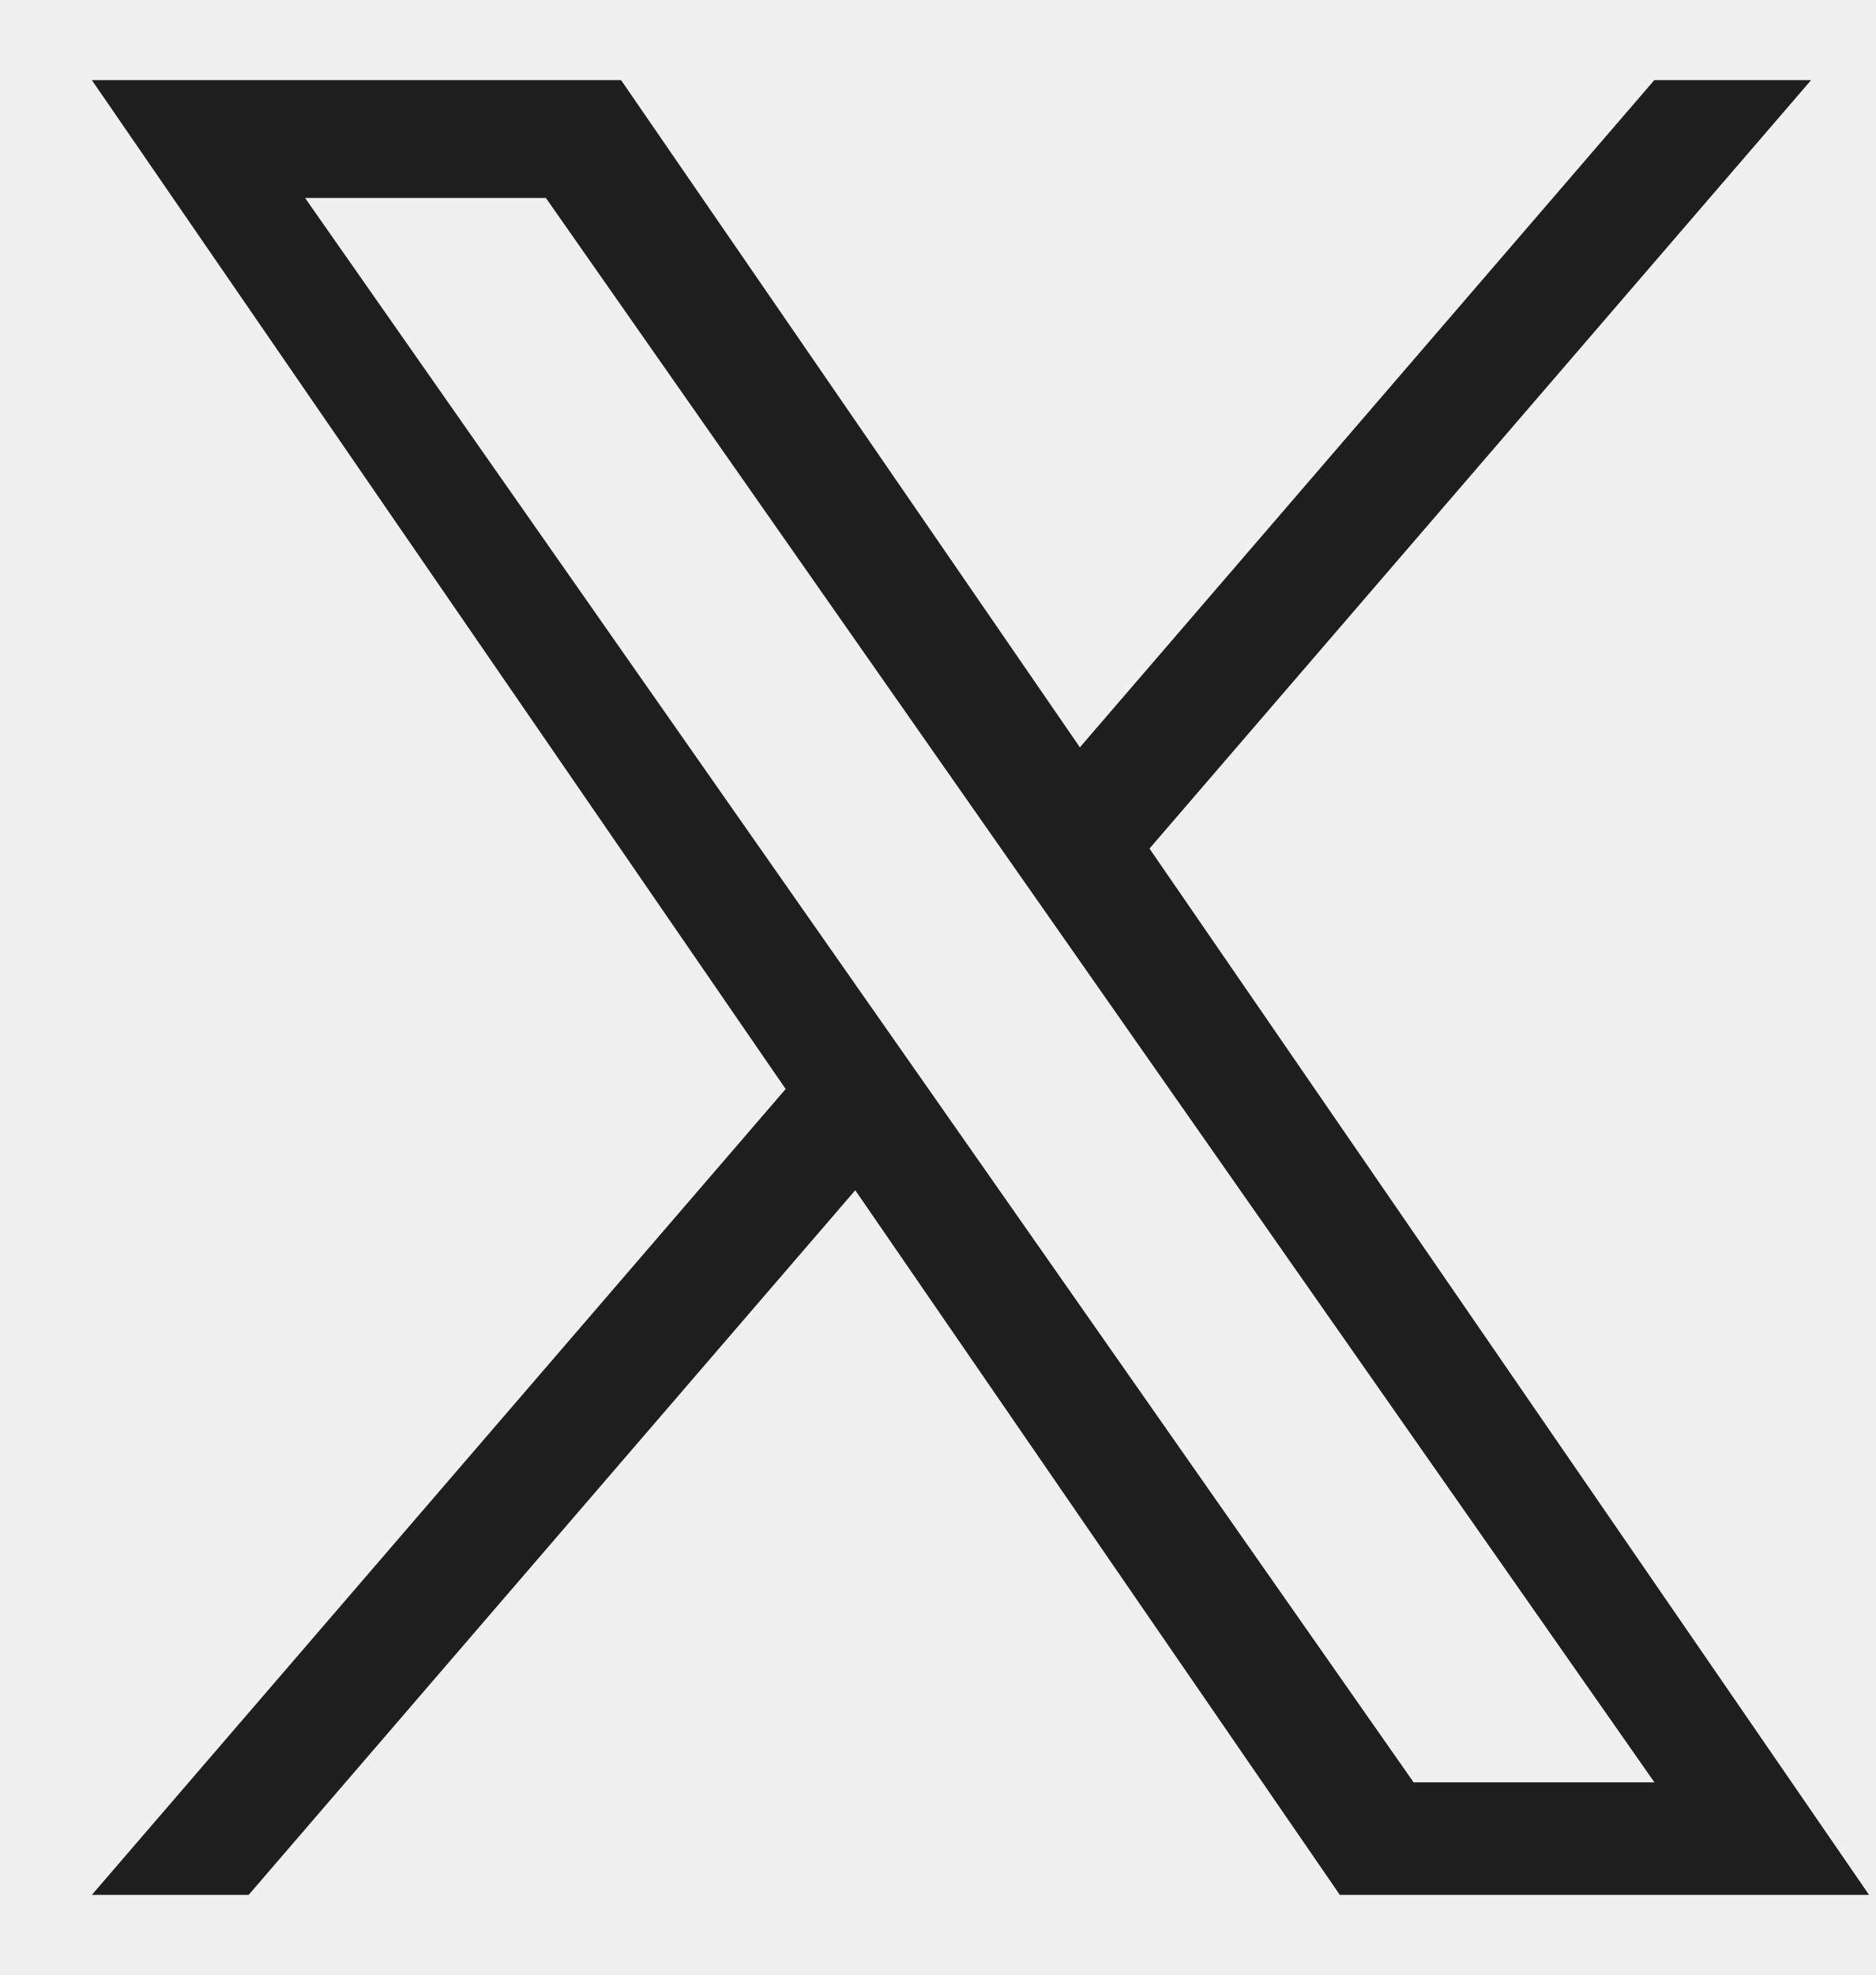
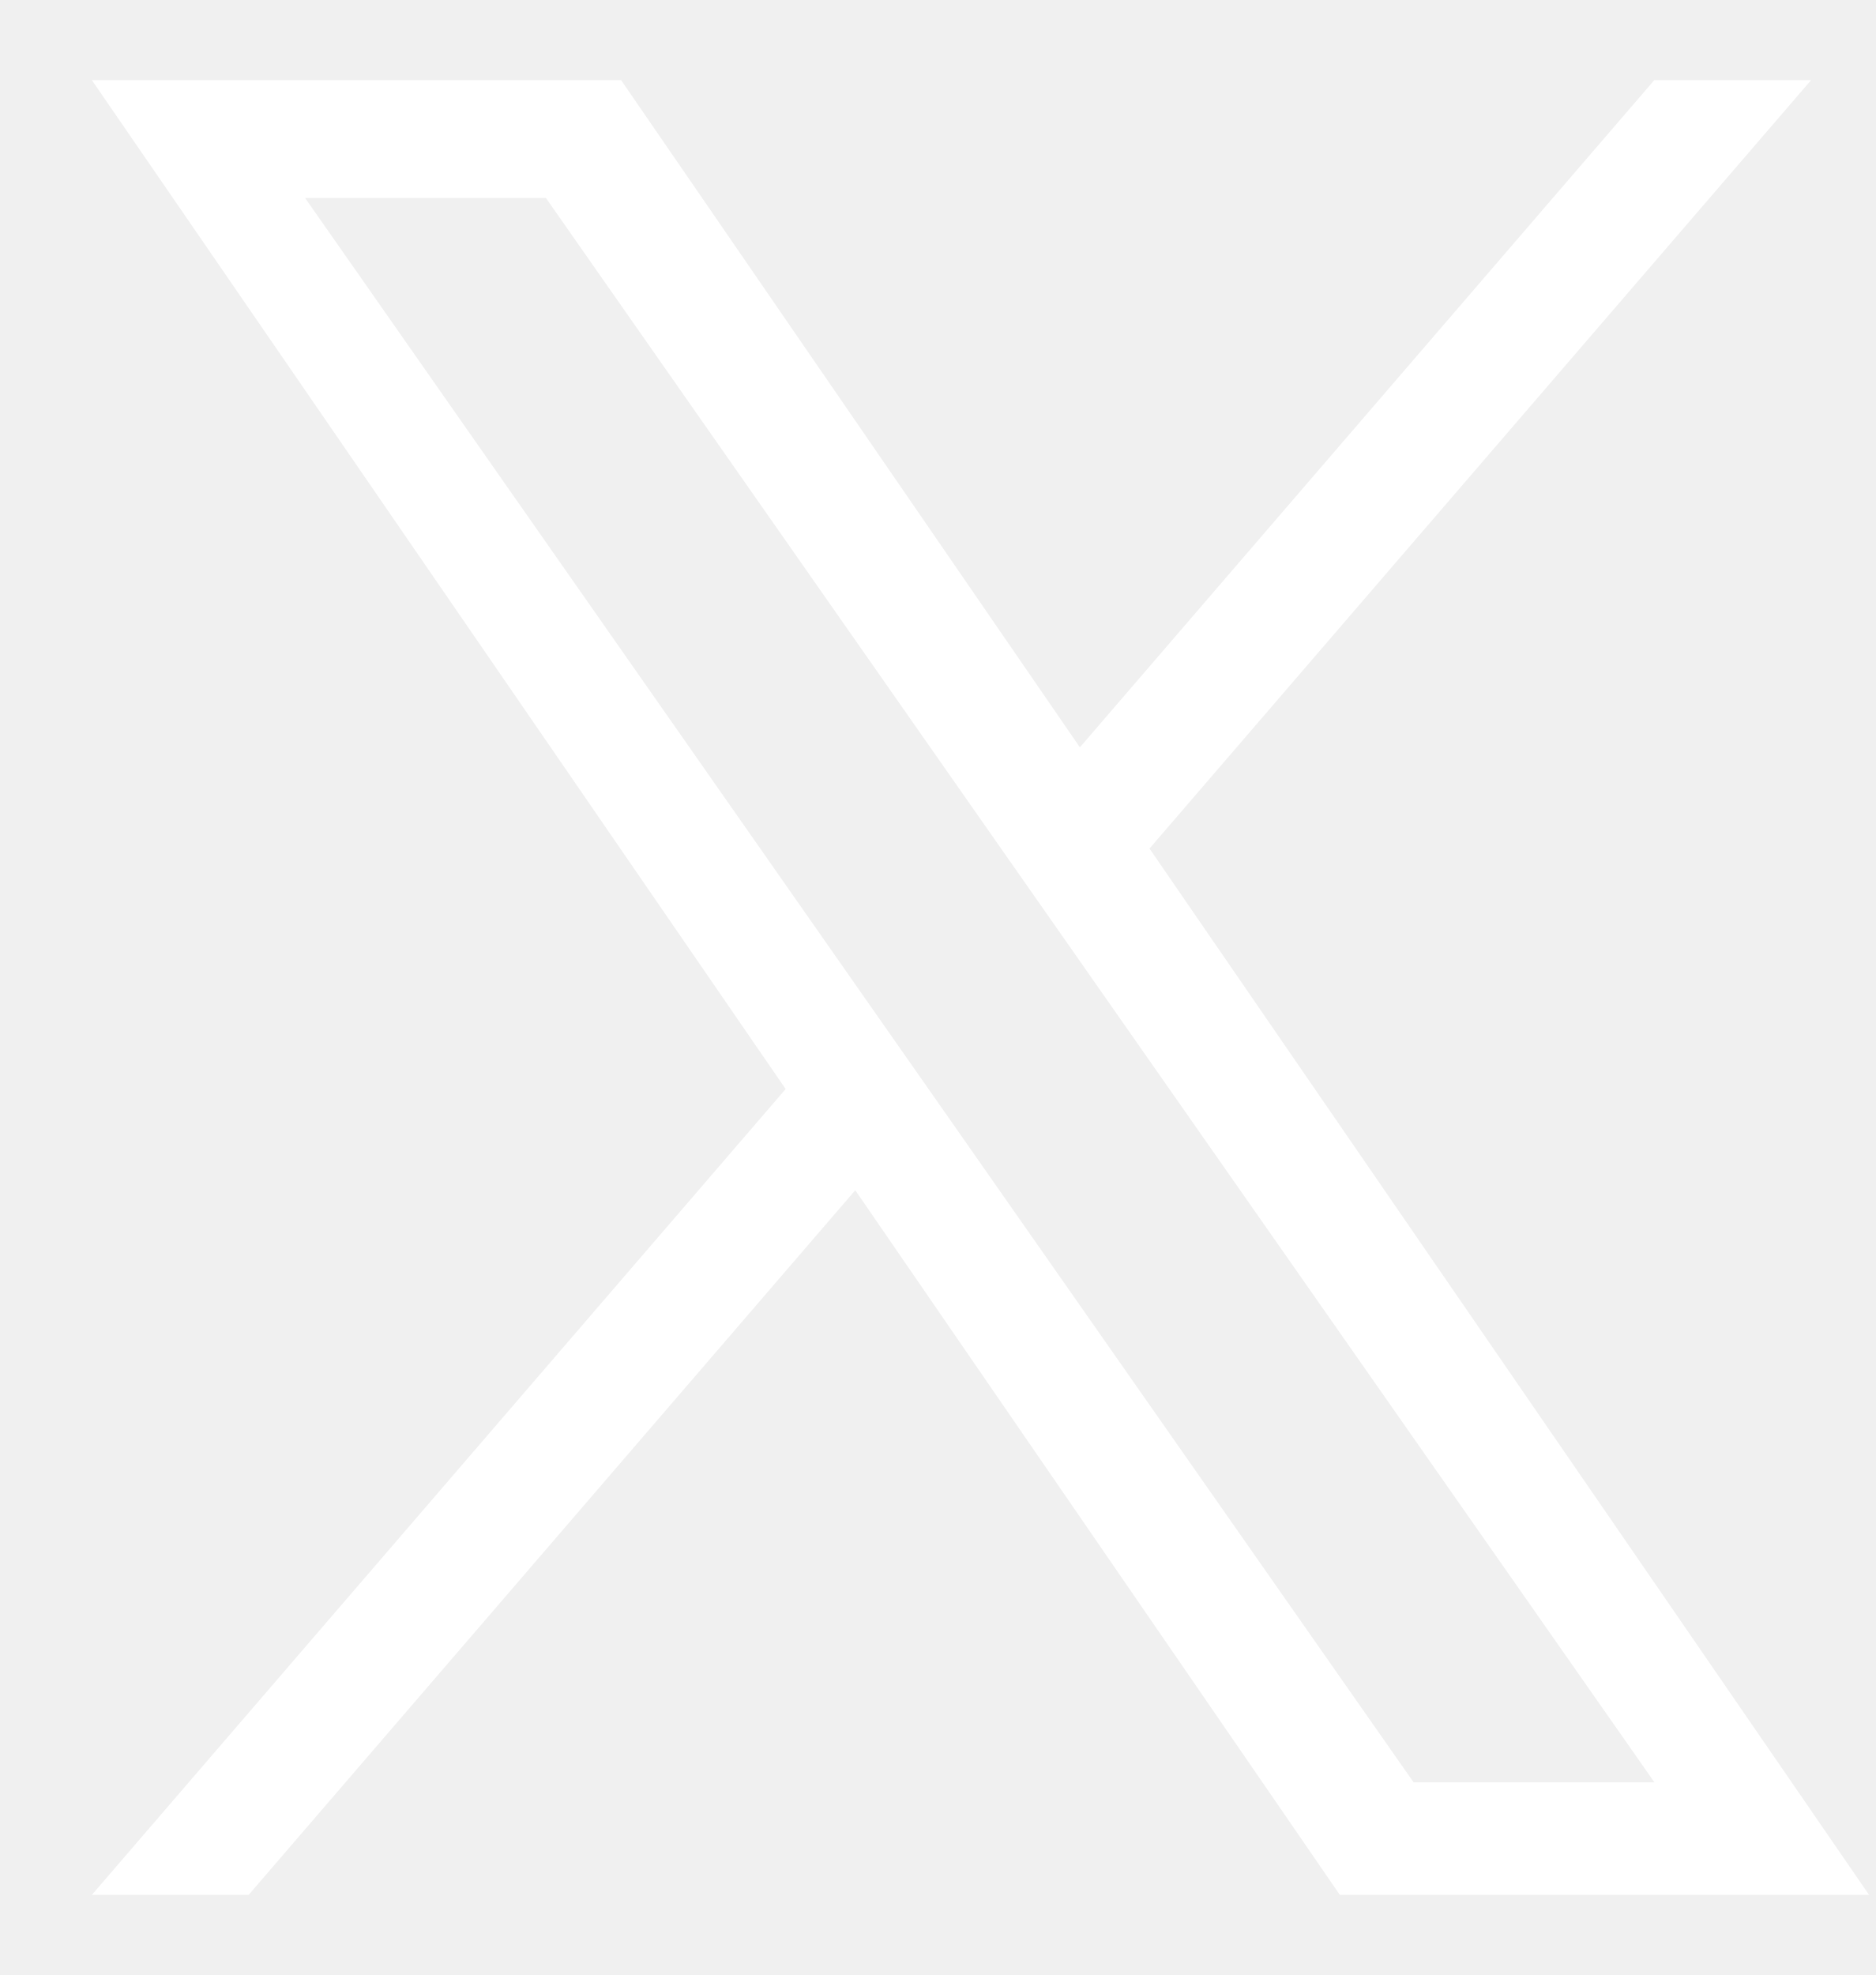
<svg xmlns="http://www.w3.org/2000/svg" width="19" height="20" viewBox="0 0 19 20" fill="none">
-   <path d="M11.642 8.593L18.343 0.811H16.755L10.937 7.568L6.29 0.811H0.93L7.957 11.028L0.93 19.189H2.518L8.662 12.053L13.57 19.189H18.93L11.642 8.593ZM9.467 11.118L8.755 10.101L3.09 2.005H5.529L10.101 8.539L10.813 9.556L16.756 18.049H14.317L9.467 11.118Z" fill="#1E1E1E" />
+   <path d="M11.642 8.593L18.343 0.811H16.755L10.937 7.568L6.29 0.811H0.93L7.957 11.028L0.93 19.189H2.518L8.662 12.053L13.57 19.189H18.93L11.642 8.593ZM9.467 11.118L8.755 10.101L3.09 2.005H5.529L10.101 8.539L10.813 9.556L16.756 18.049H14.317L9.467 11.118Z" fill="white" />
</svg>
